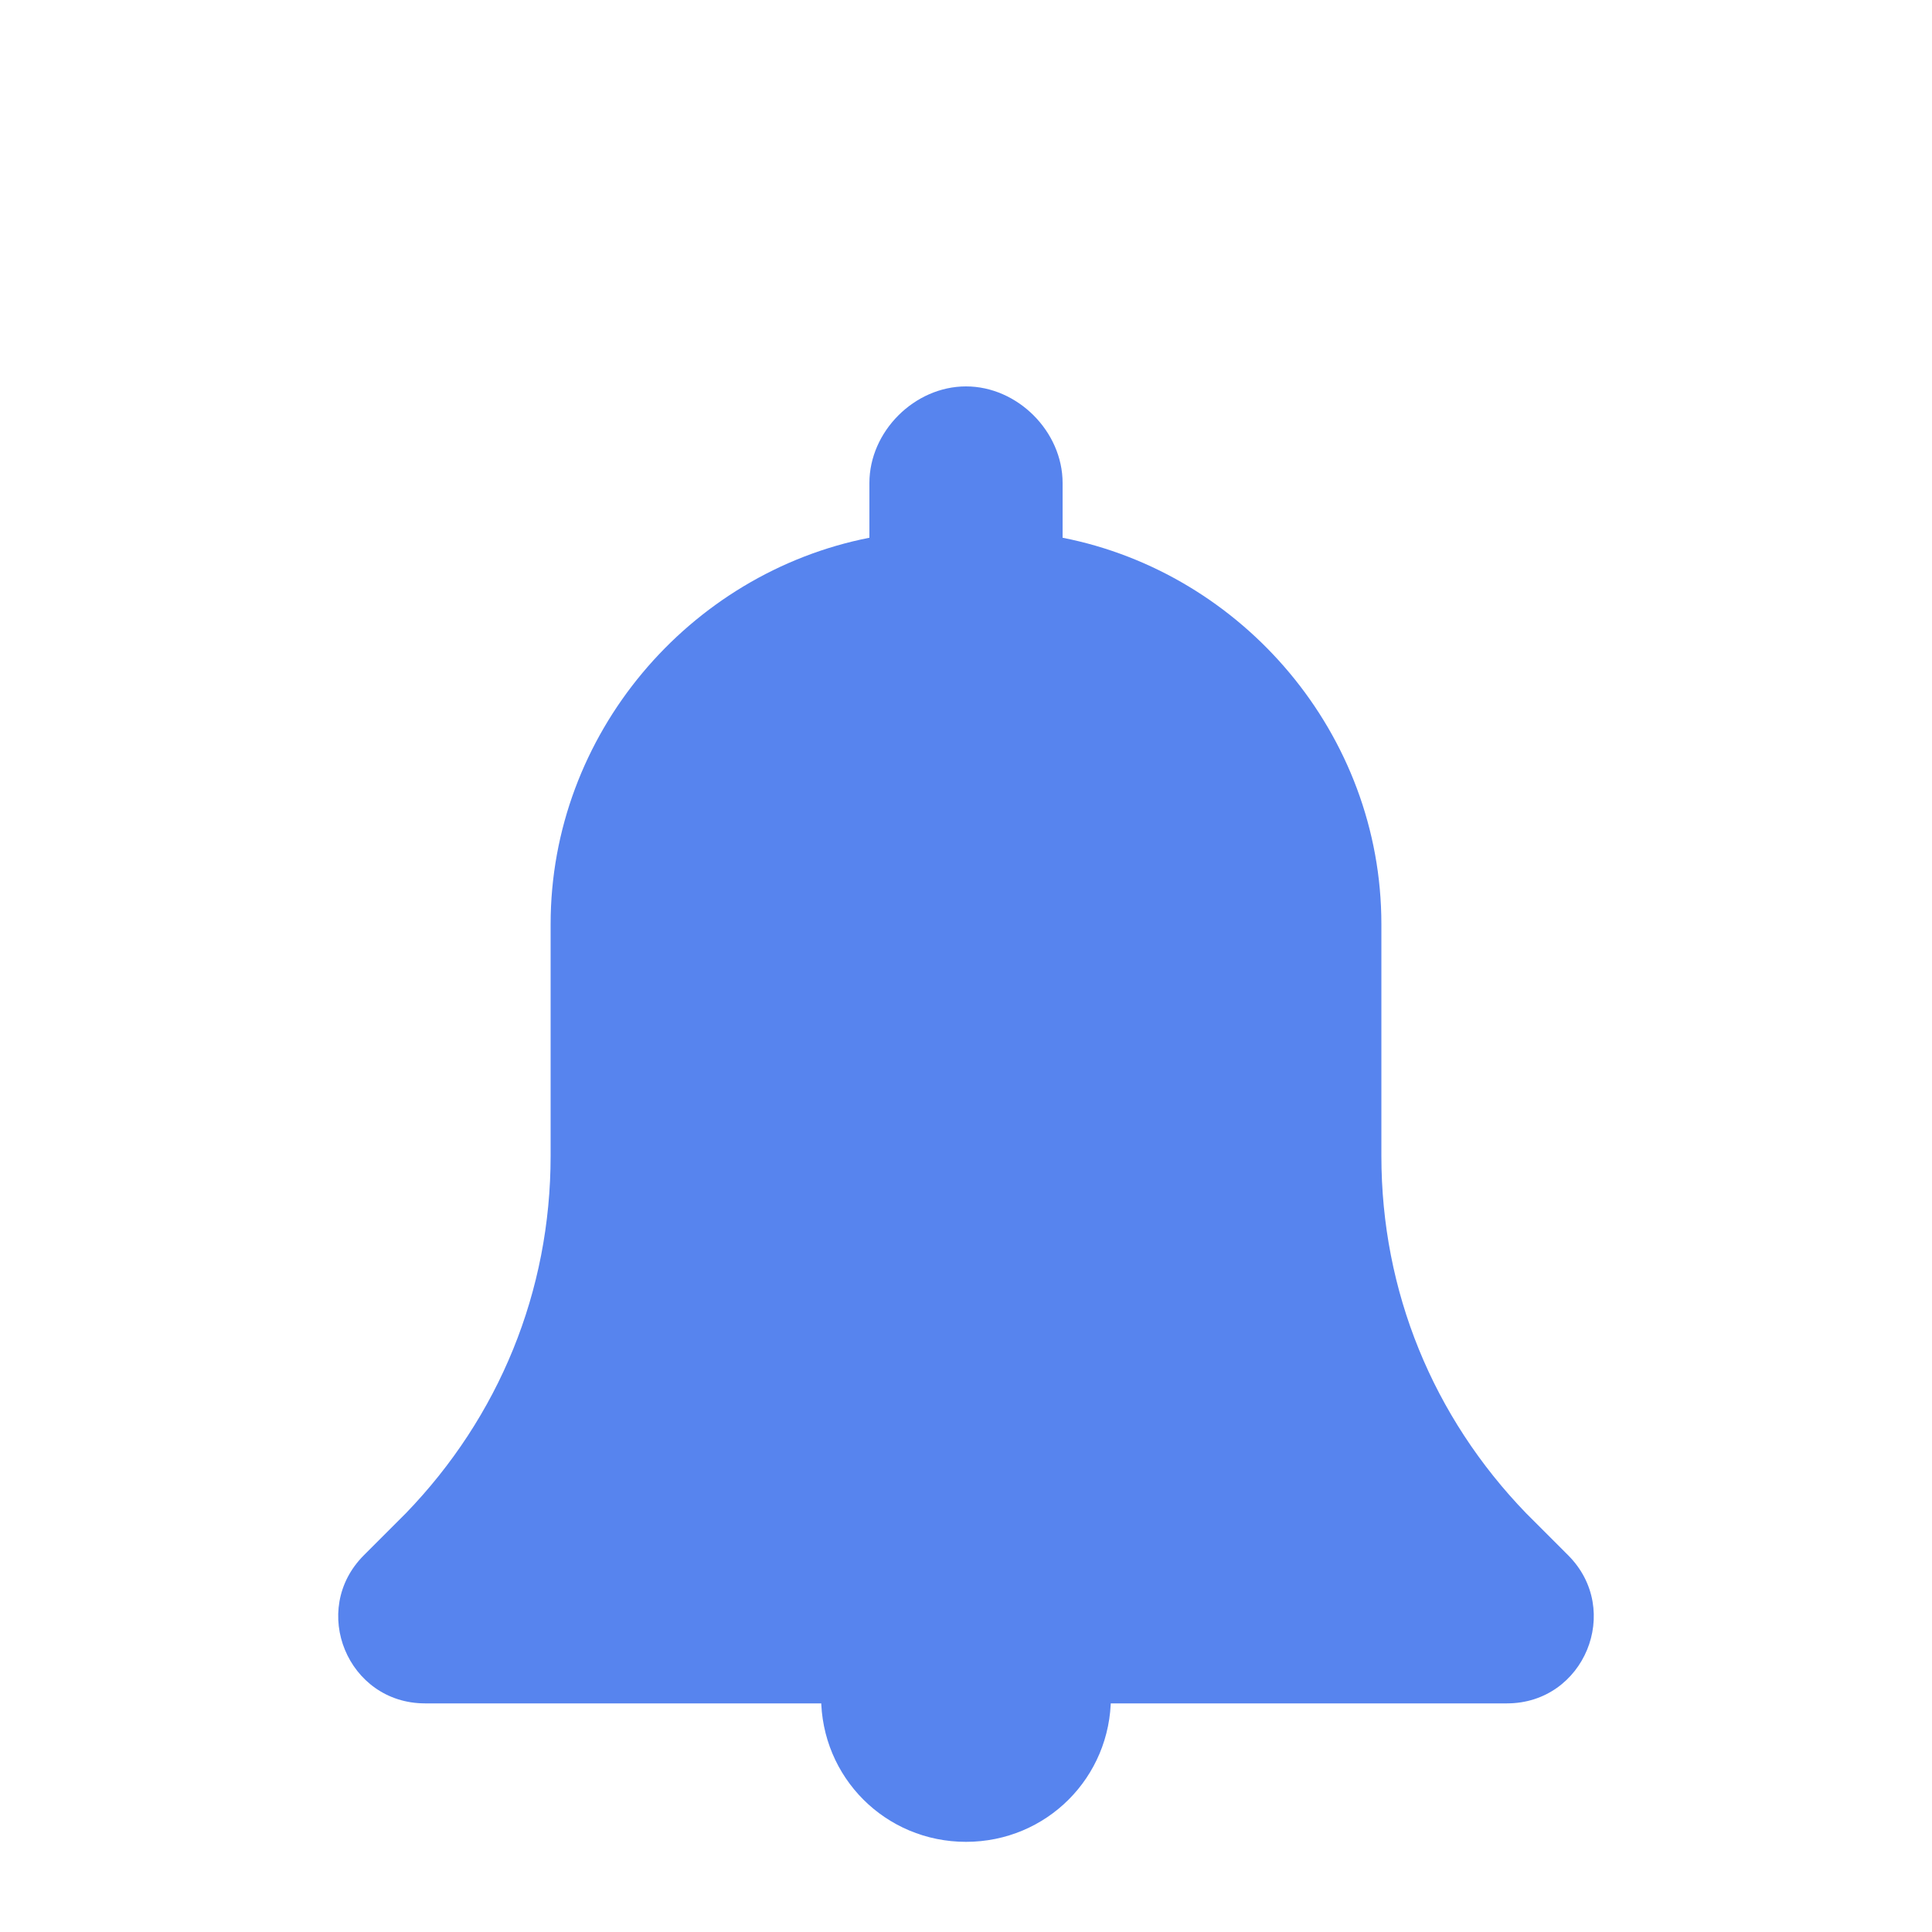
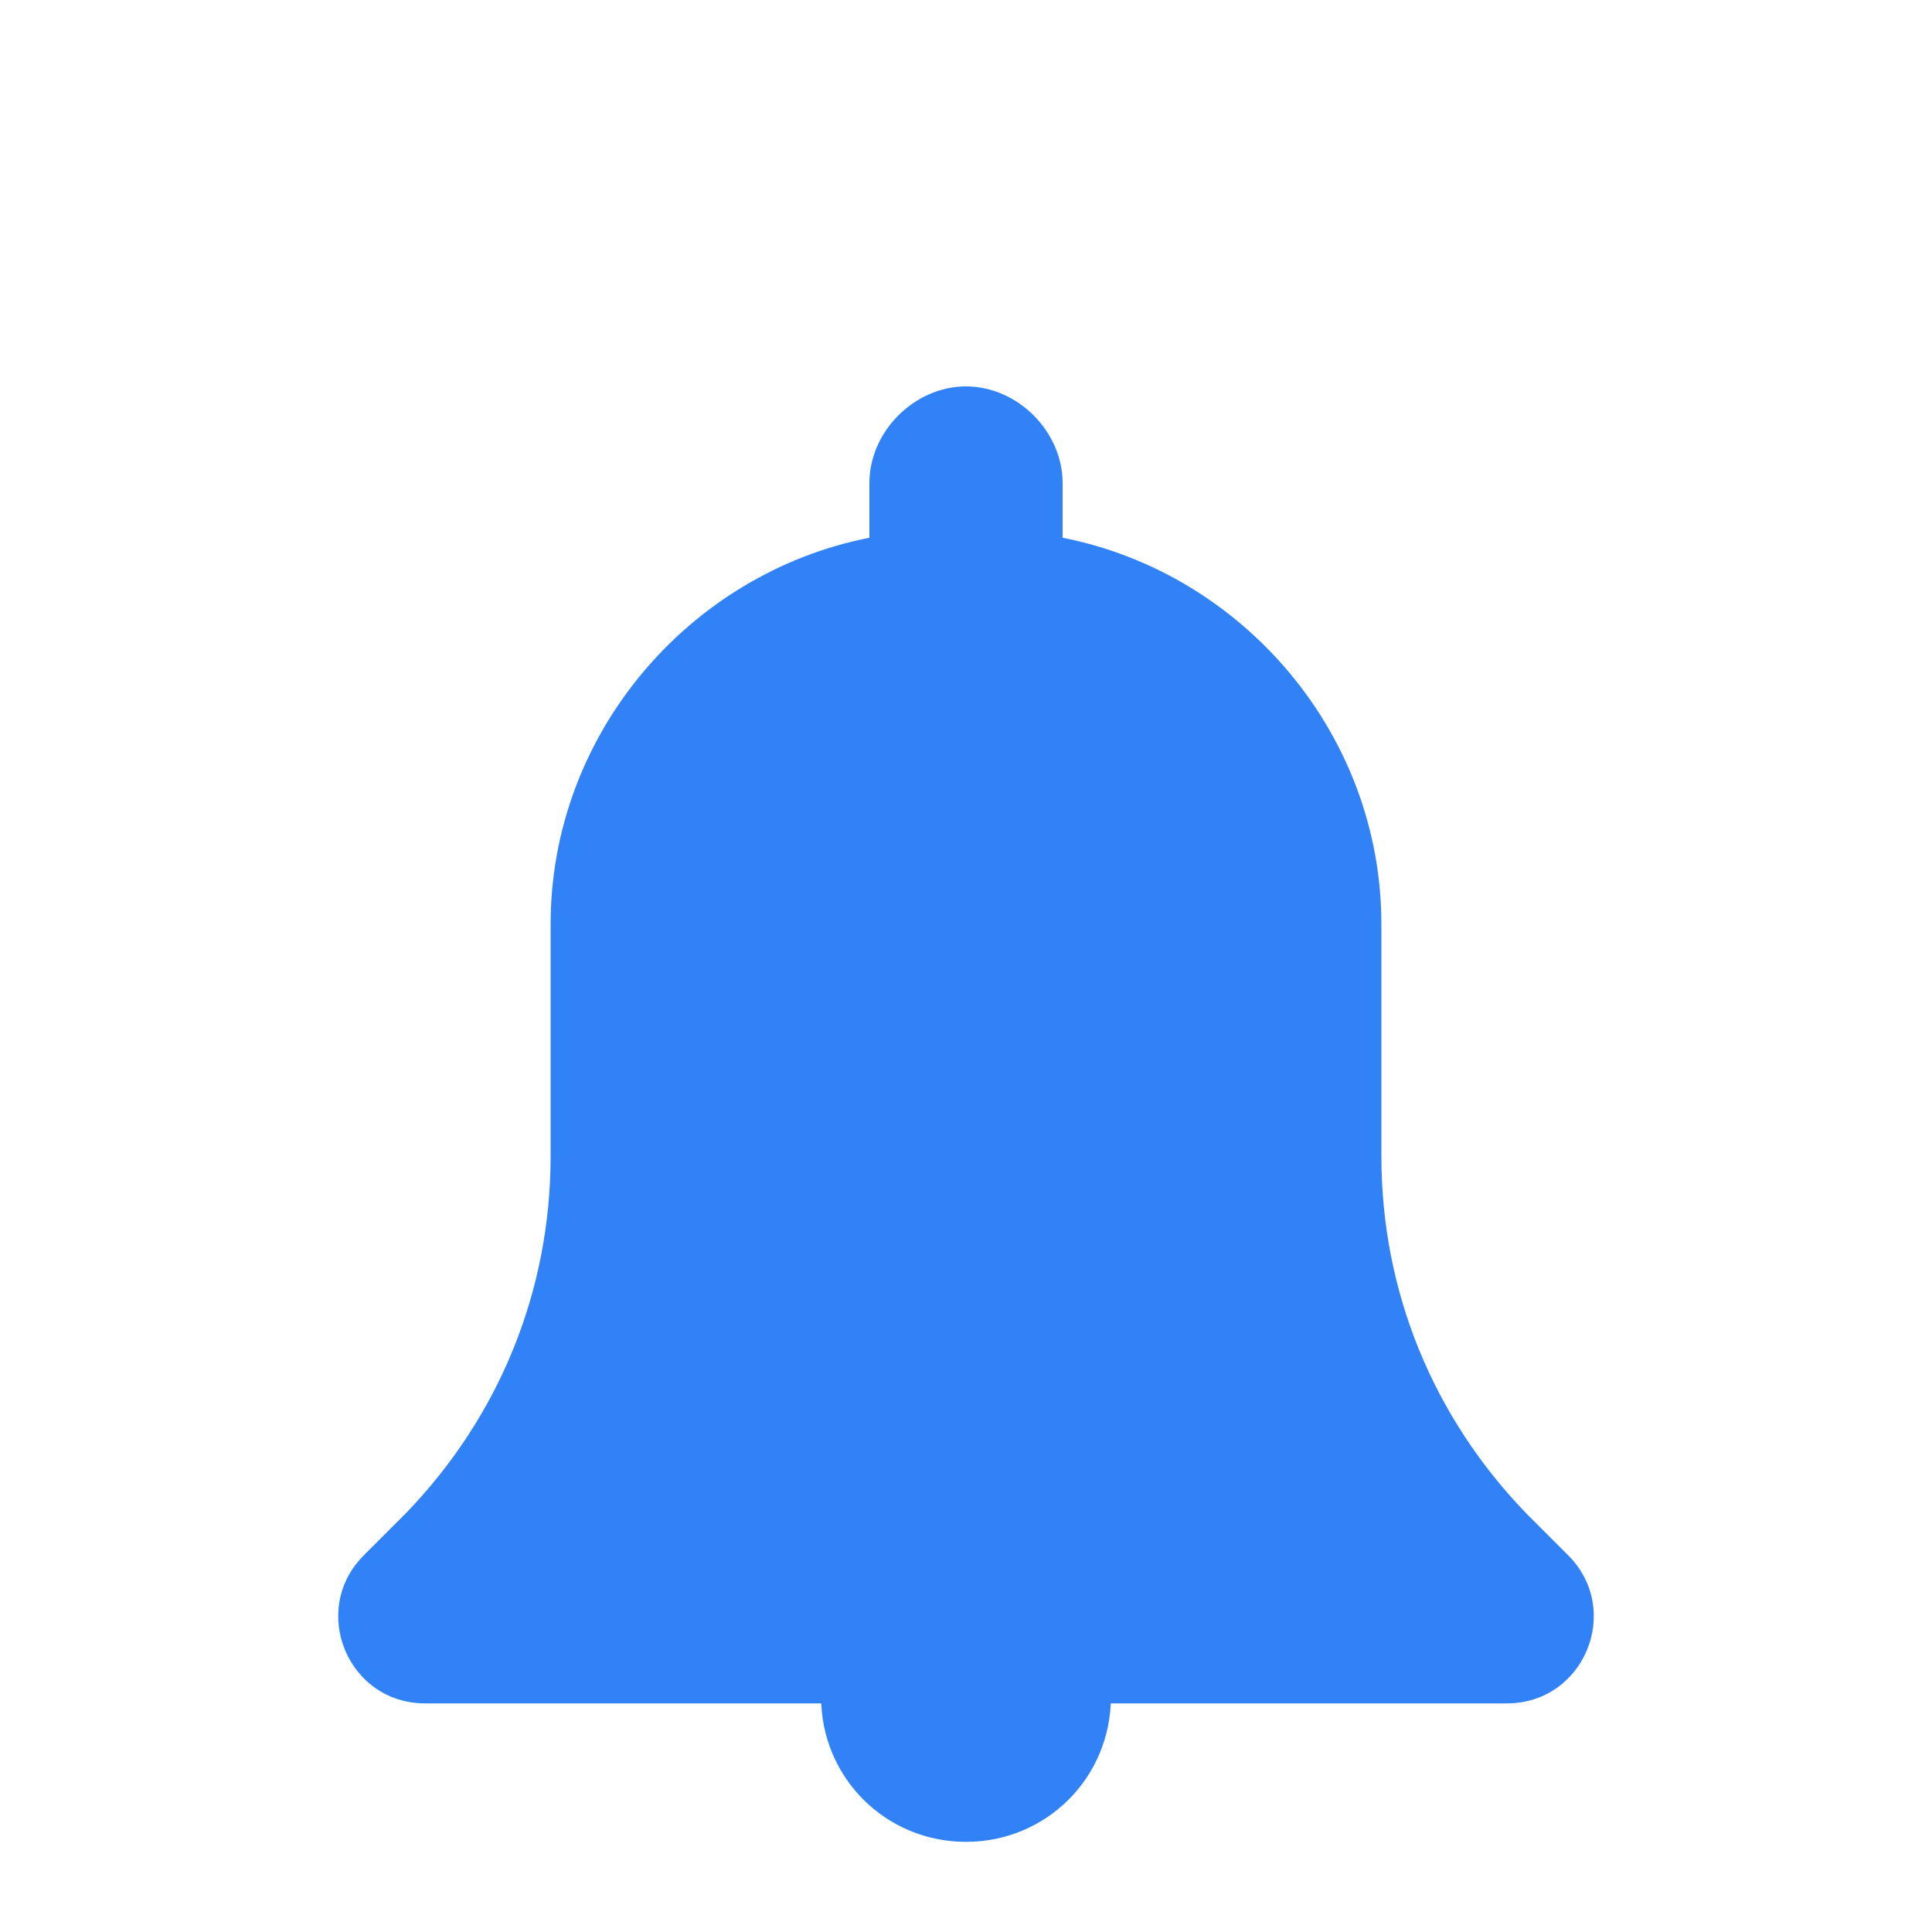
<svg xmlns="http://www.w3.org/2000/svg" width="600" height="600" viewBox="0 0 600 600" role="img" aria-label="End Signal Brand Logo">
  <defs>
    <linearGradient id="bellBlue" x1="0" y1="0" x2="1" y2="1">
-       <stop offset="0%" stop-color="#5784EE" />
-       <stop offset="100%" stop-color="#5784EE" />
+       <stop offset="0%" stop-color="#3182f6" />
+       <stop offset="100%" stop-color="#3182f6" />
    </linearGradient>
  </defs>
  <path fill="url(#bellBlue)" d="M300 120c16 0 30 14 30 30v17c56 11 99 61 99 120v72c0 42 16 81 45 111l13 13c17 17 5 46-19 46H132c-24 0-36-29-19-46l13-13c29-30 45-69 45-111v-72c0-59 43-109 99-120v-17c0-16 14-30 30-30zm0 362c25 0 45 20 45 45s-20 45-45 45-45-20-45-45 20-45 45-45z" />
</svg>
